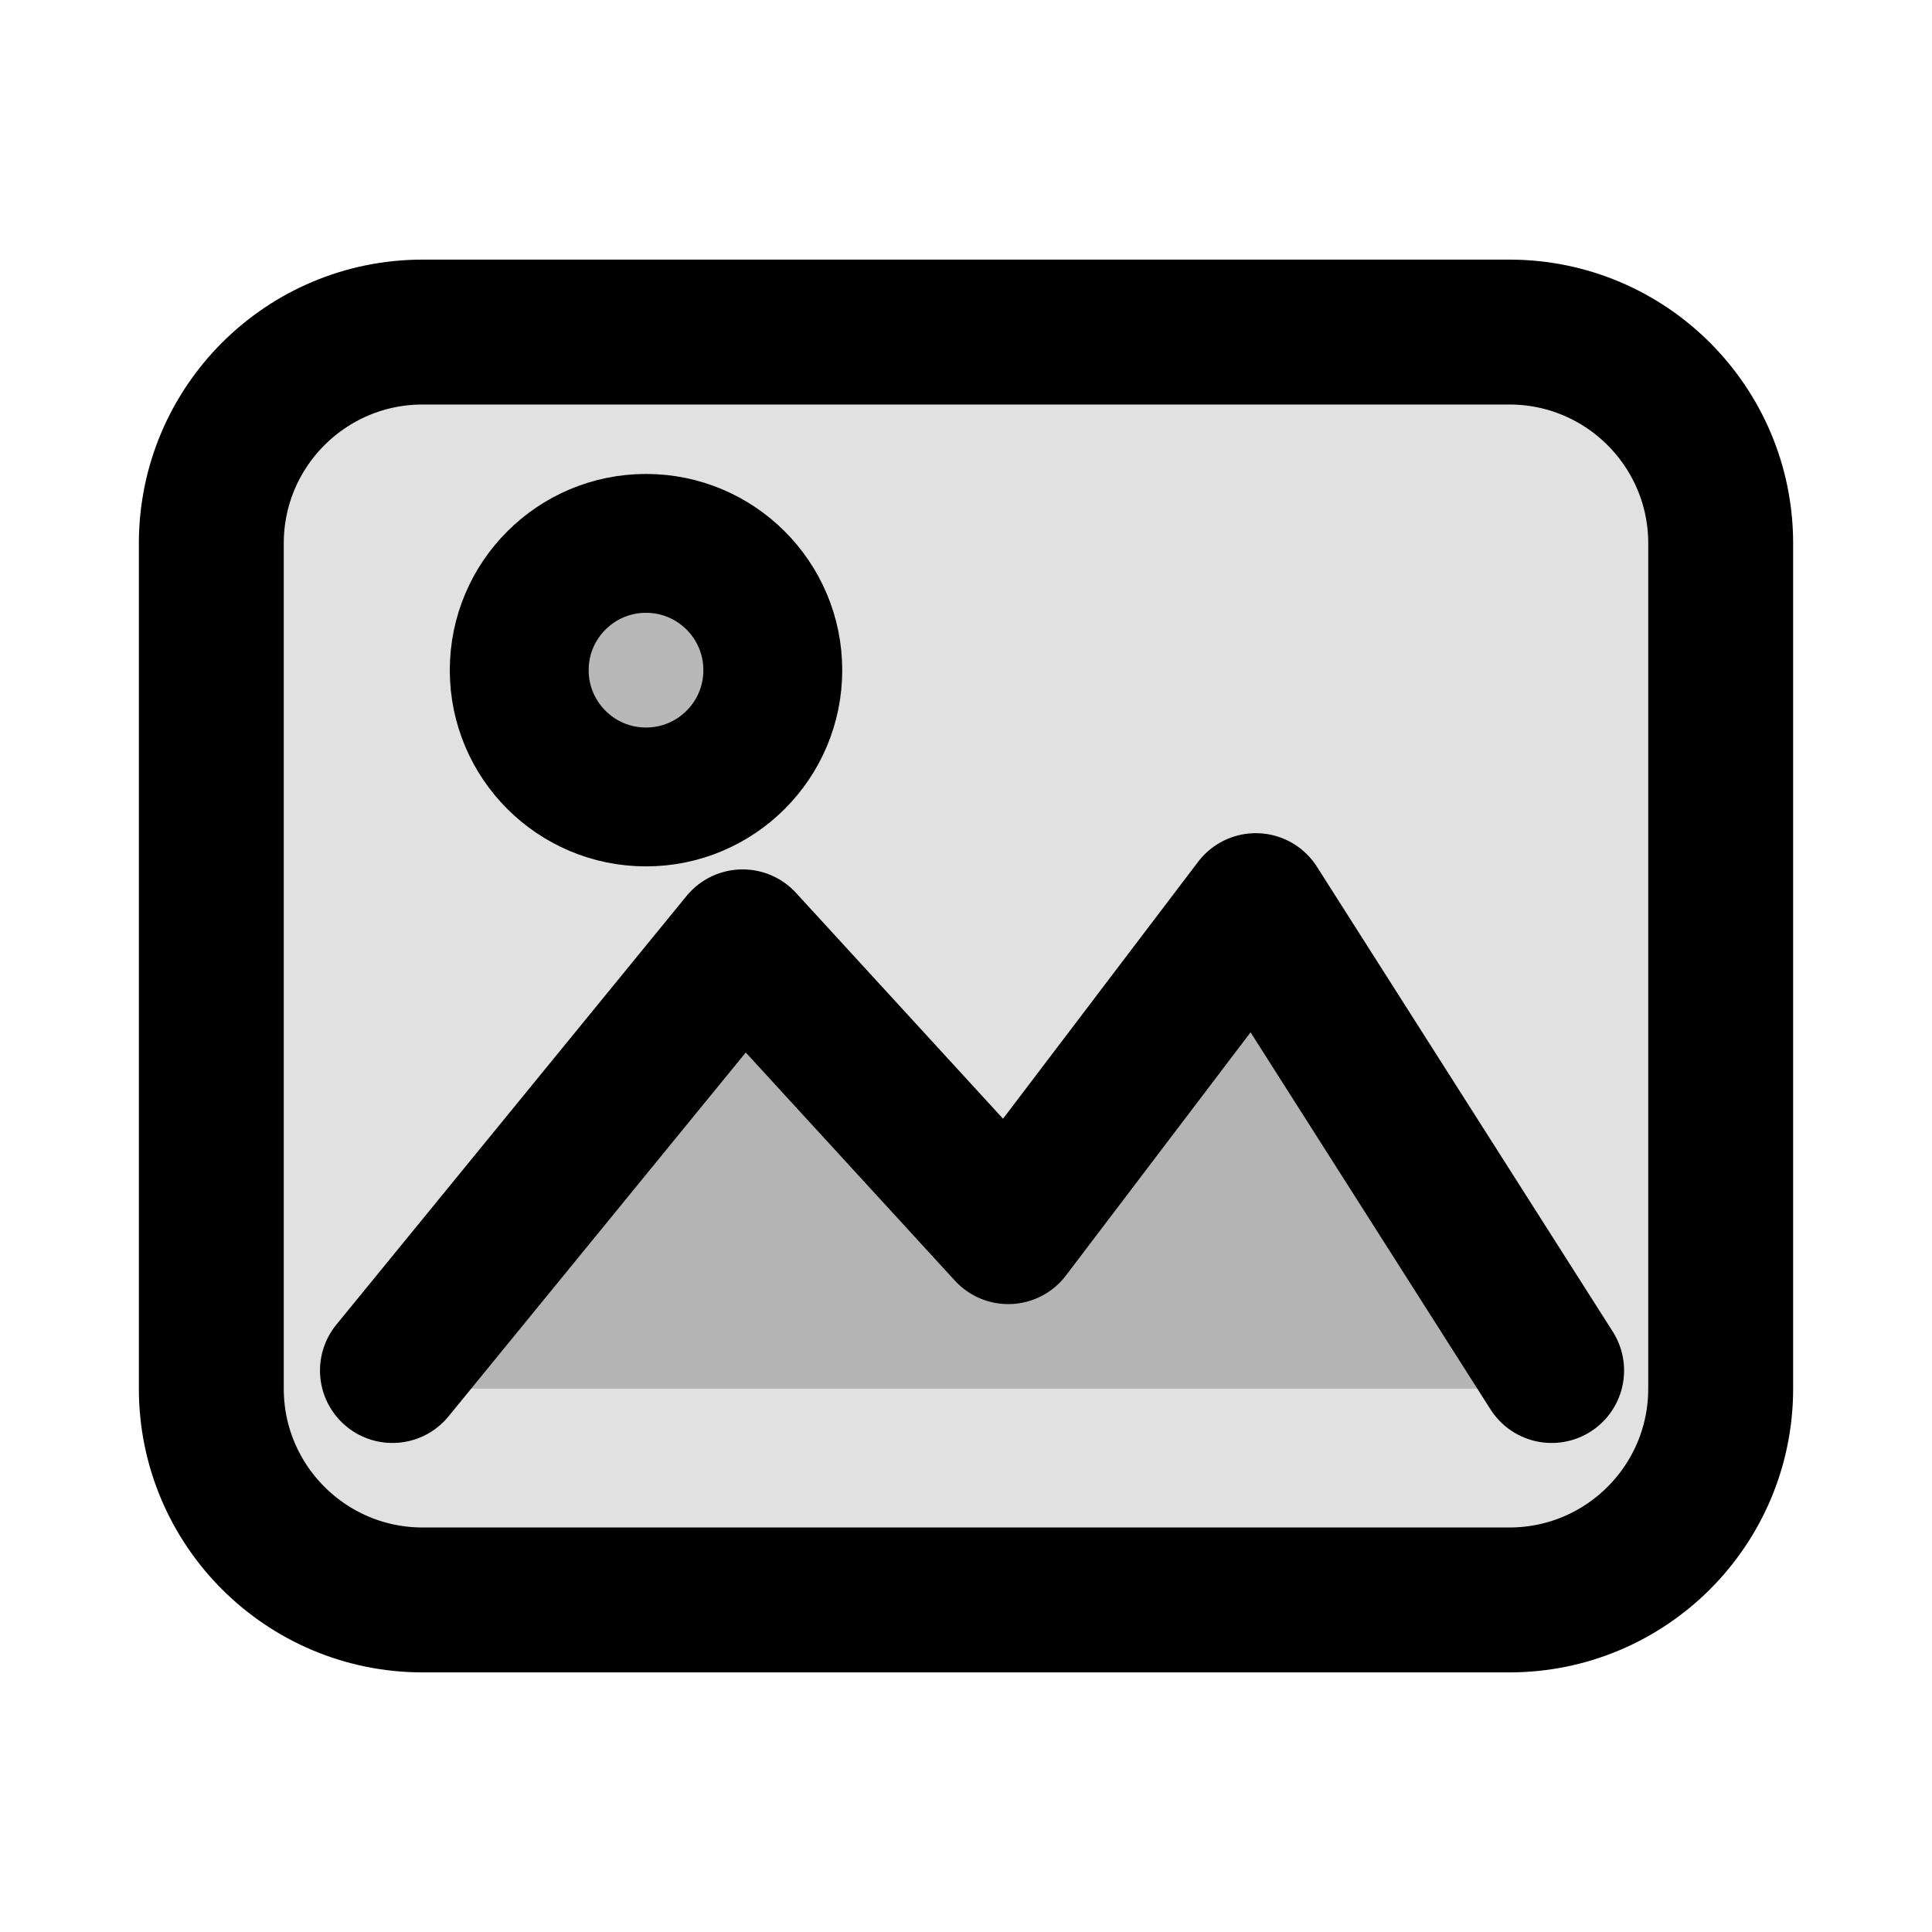
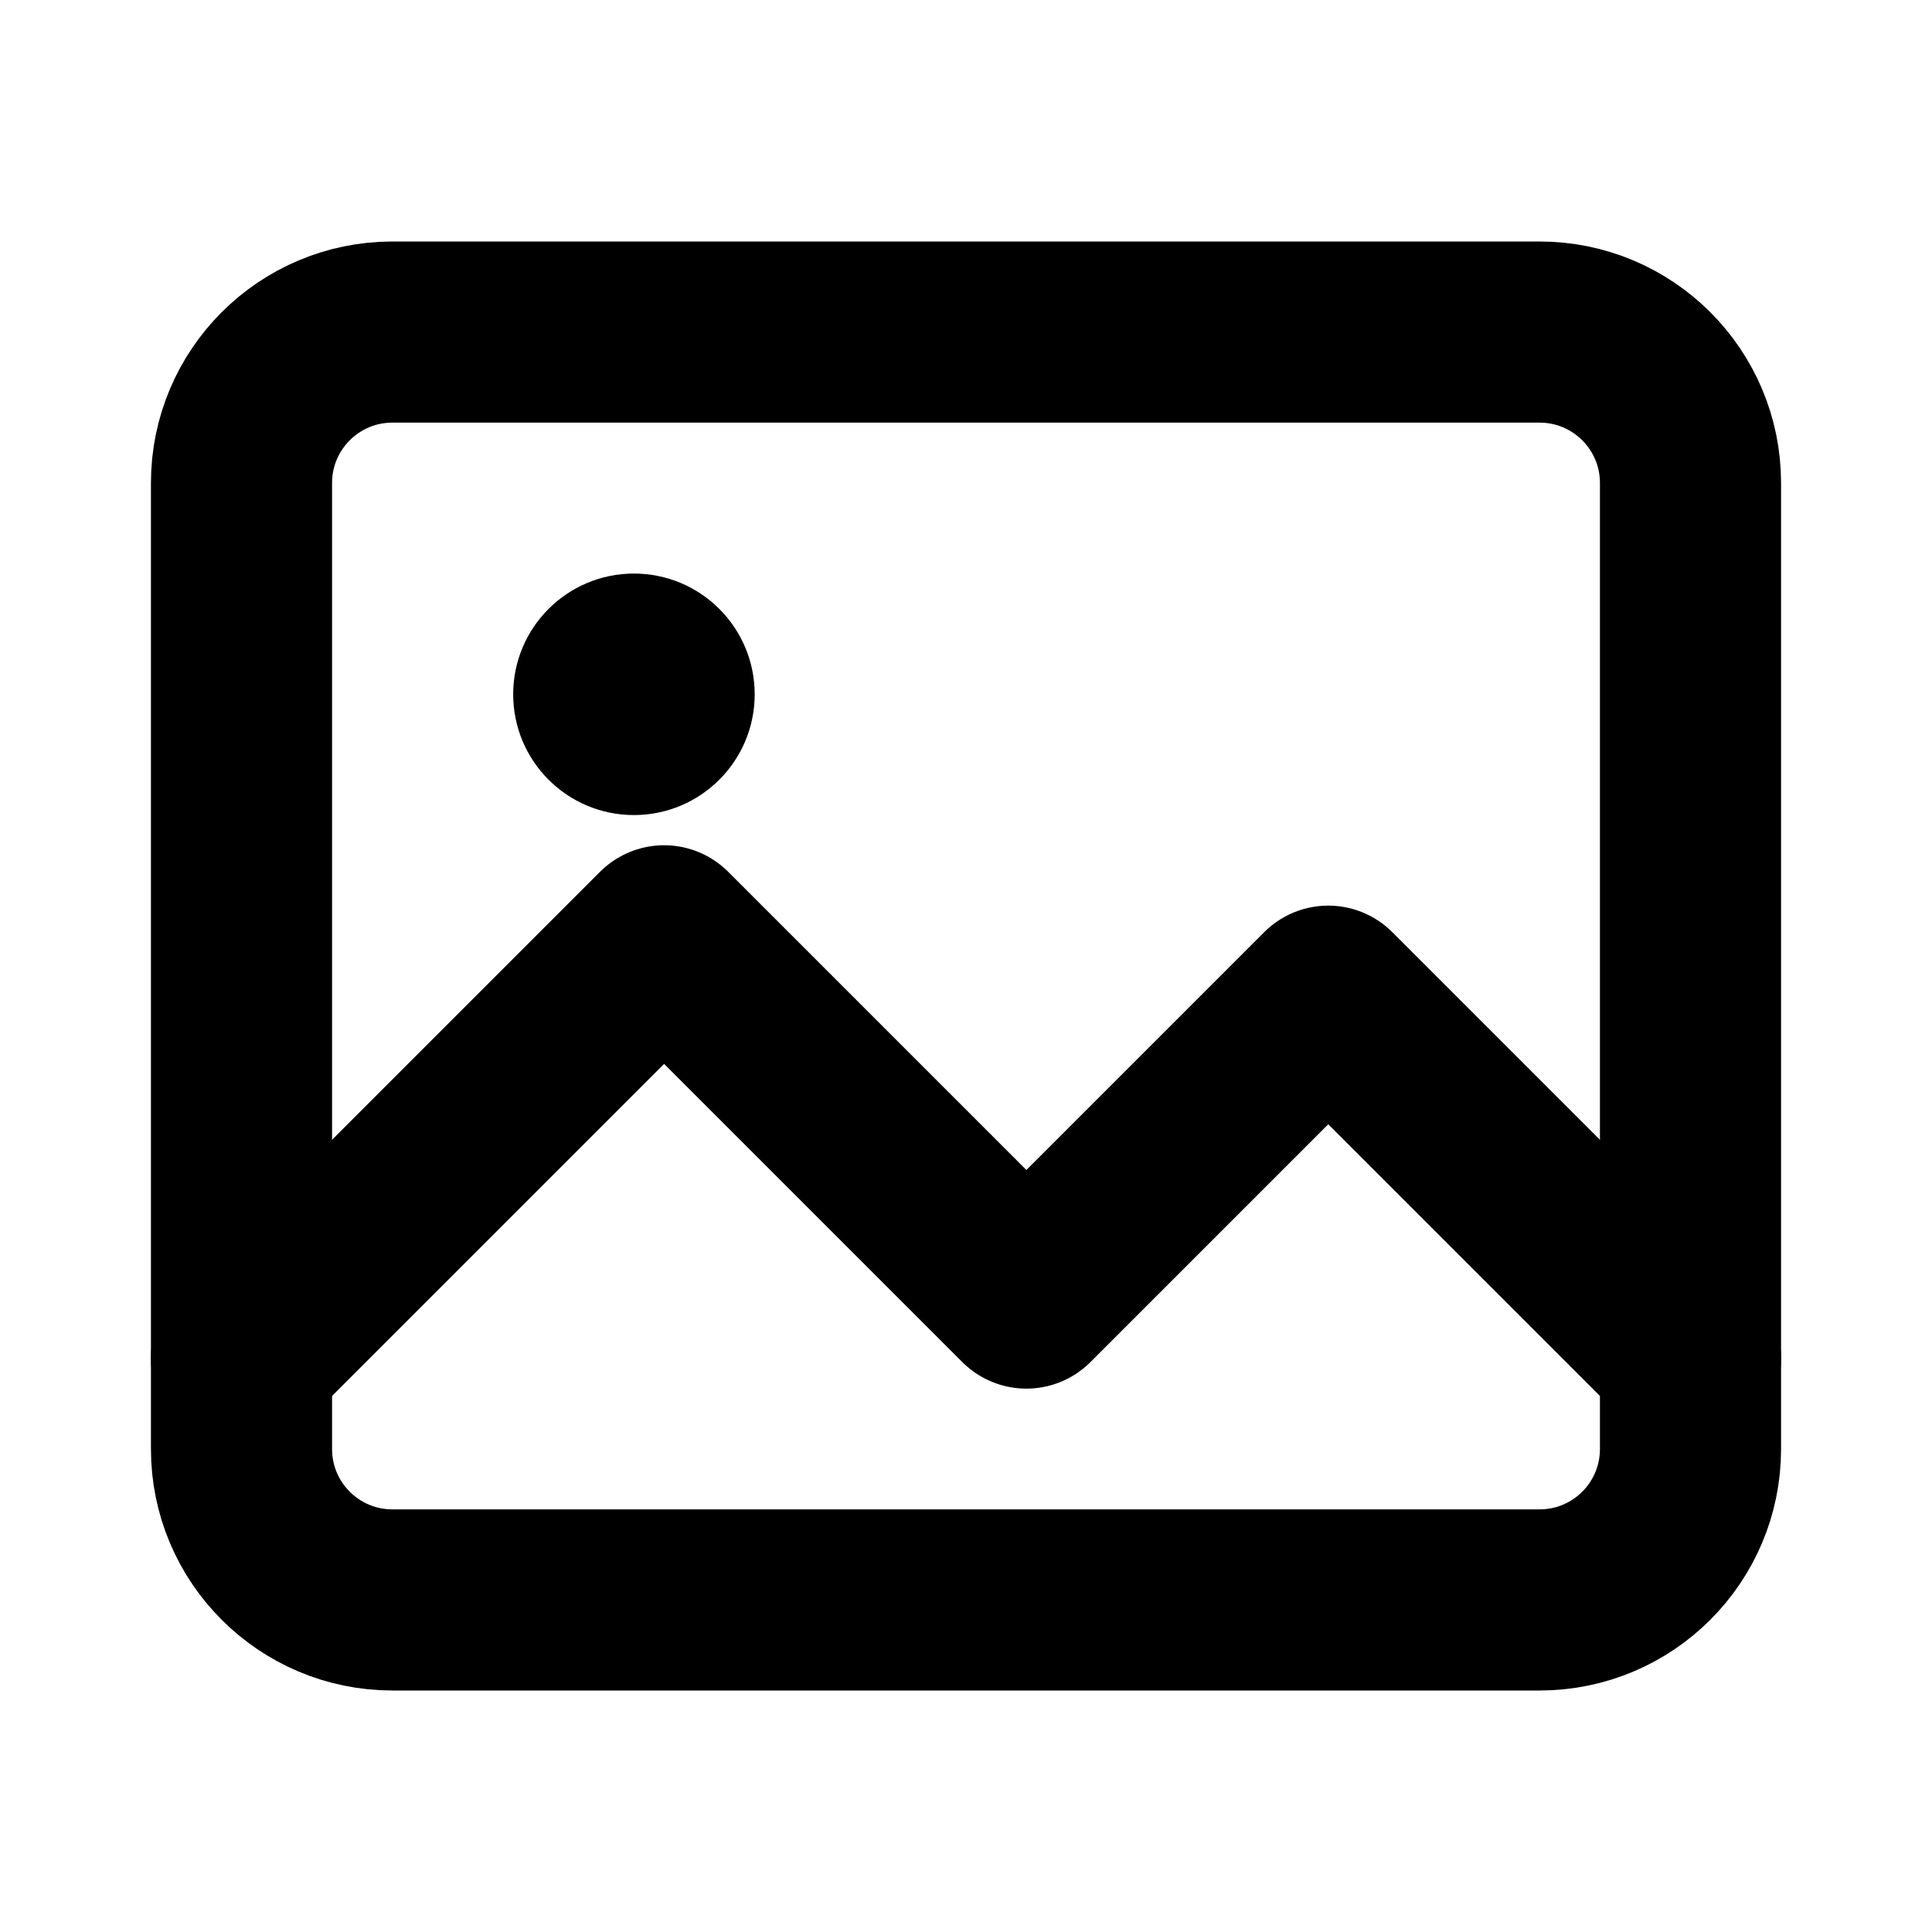
- <svg xmlns="http://www.w3.org/2000/svg" viewBox="0 0 16 16" fill="none">
-   <rect x="1.75" y="2.75" width="12.5" height="10.5" rx="1.75" fill="currentColor" opacity="0.12" />
-   <path d="M3.1 11.5 6.1 7.9l2.15 2.35 2.05-2.7 2.6 3.95H3.1Z" fill="currentColor" opacity="0.2" />
-   <rect x="1.75" y="2.75" width="12.5" height="10.5" rx="1.75" stroke="currentColor" stroke-width="1.2" />
-   <path d="M3.25 11.35 6.15 7.8l2.2 2.4 2.05-2.7 2.45 3.85" stroke="currentColor" stroke-width="1.2" stroke-linecap="round" stroke-linejoin="round" />
-   <circle cx="5.35" cy="5.55" r="1.15" fill="currentColor" opacity="0.18" />
-   <circle cx="5.35" cy="5.55" r="1.05" stroke="currentColor" stroke-width="1.15" />
+ <svg xmlns="http://www.w3.org/2000/svg" width="16" height="16" viewBox="0 0 16 16" fill="none" stroke="currentColor" stroke-width="1.5" stroke-linecap="round" stroke-linejoin="round">
+   <rect x="2" y="2.75" width="12" height="10.5" rx="1.25" />
+   <circle cx="5.25" cy="5.75" r="1" fill="currentColor" stroke="none" />
+   <path d="m2 11.25 3.5-3.5 3 3L11 8.25l3 3" />
</svg>
